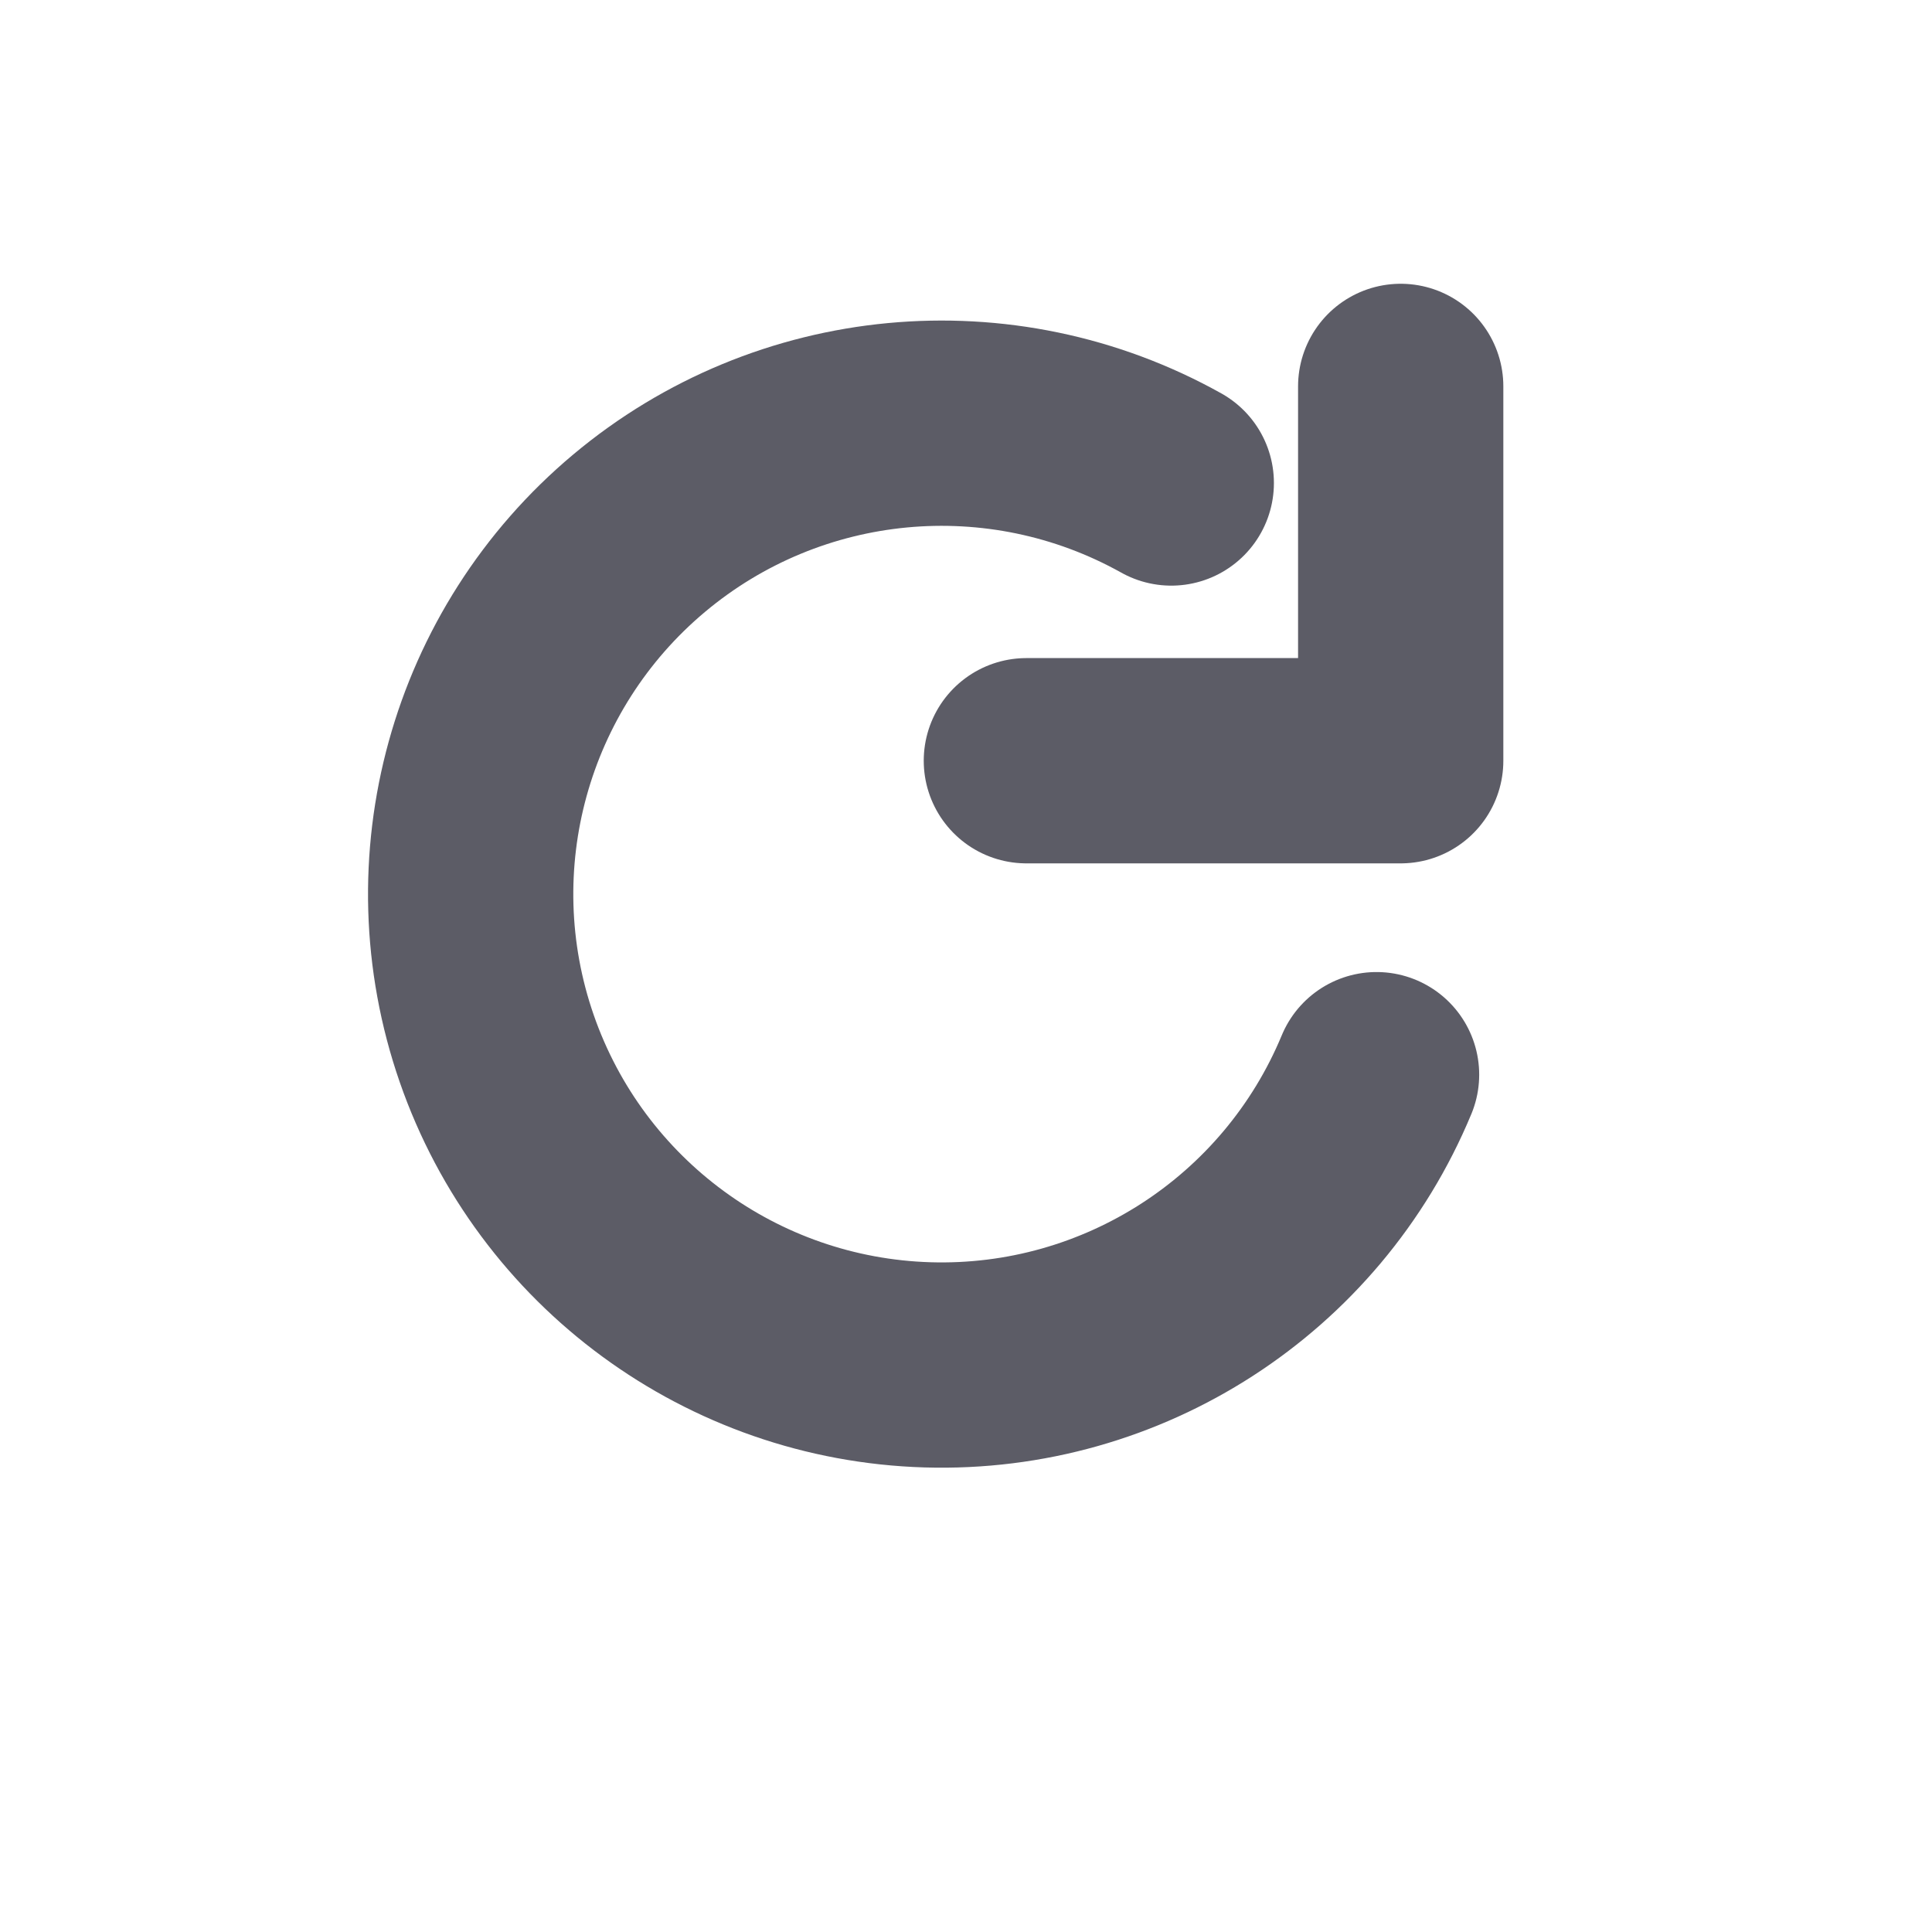
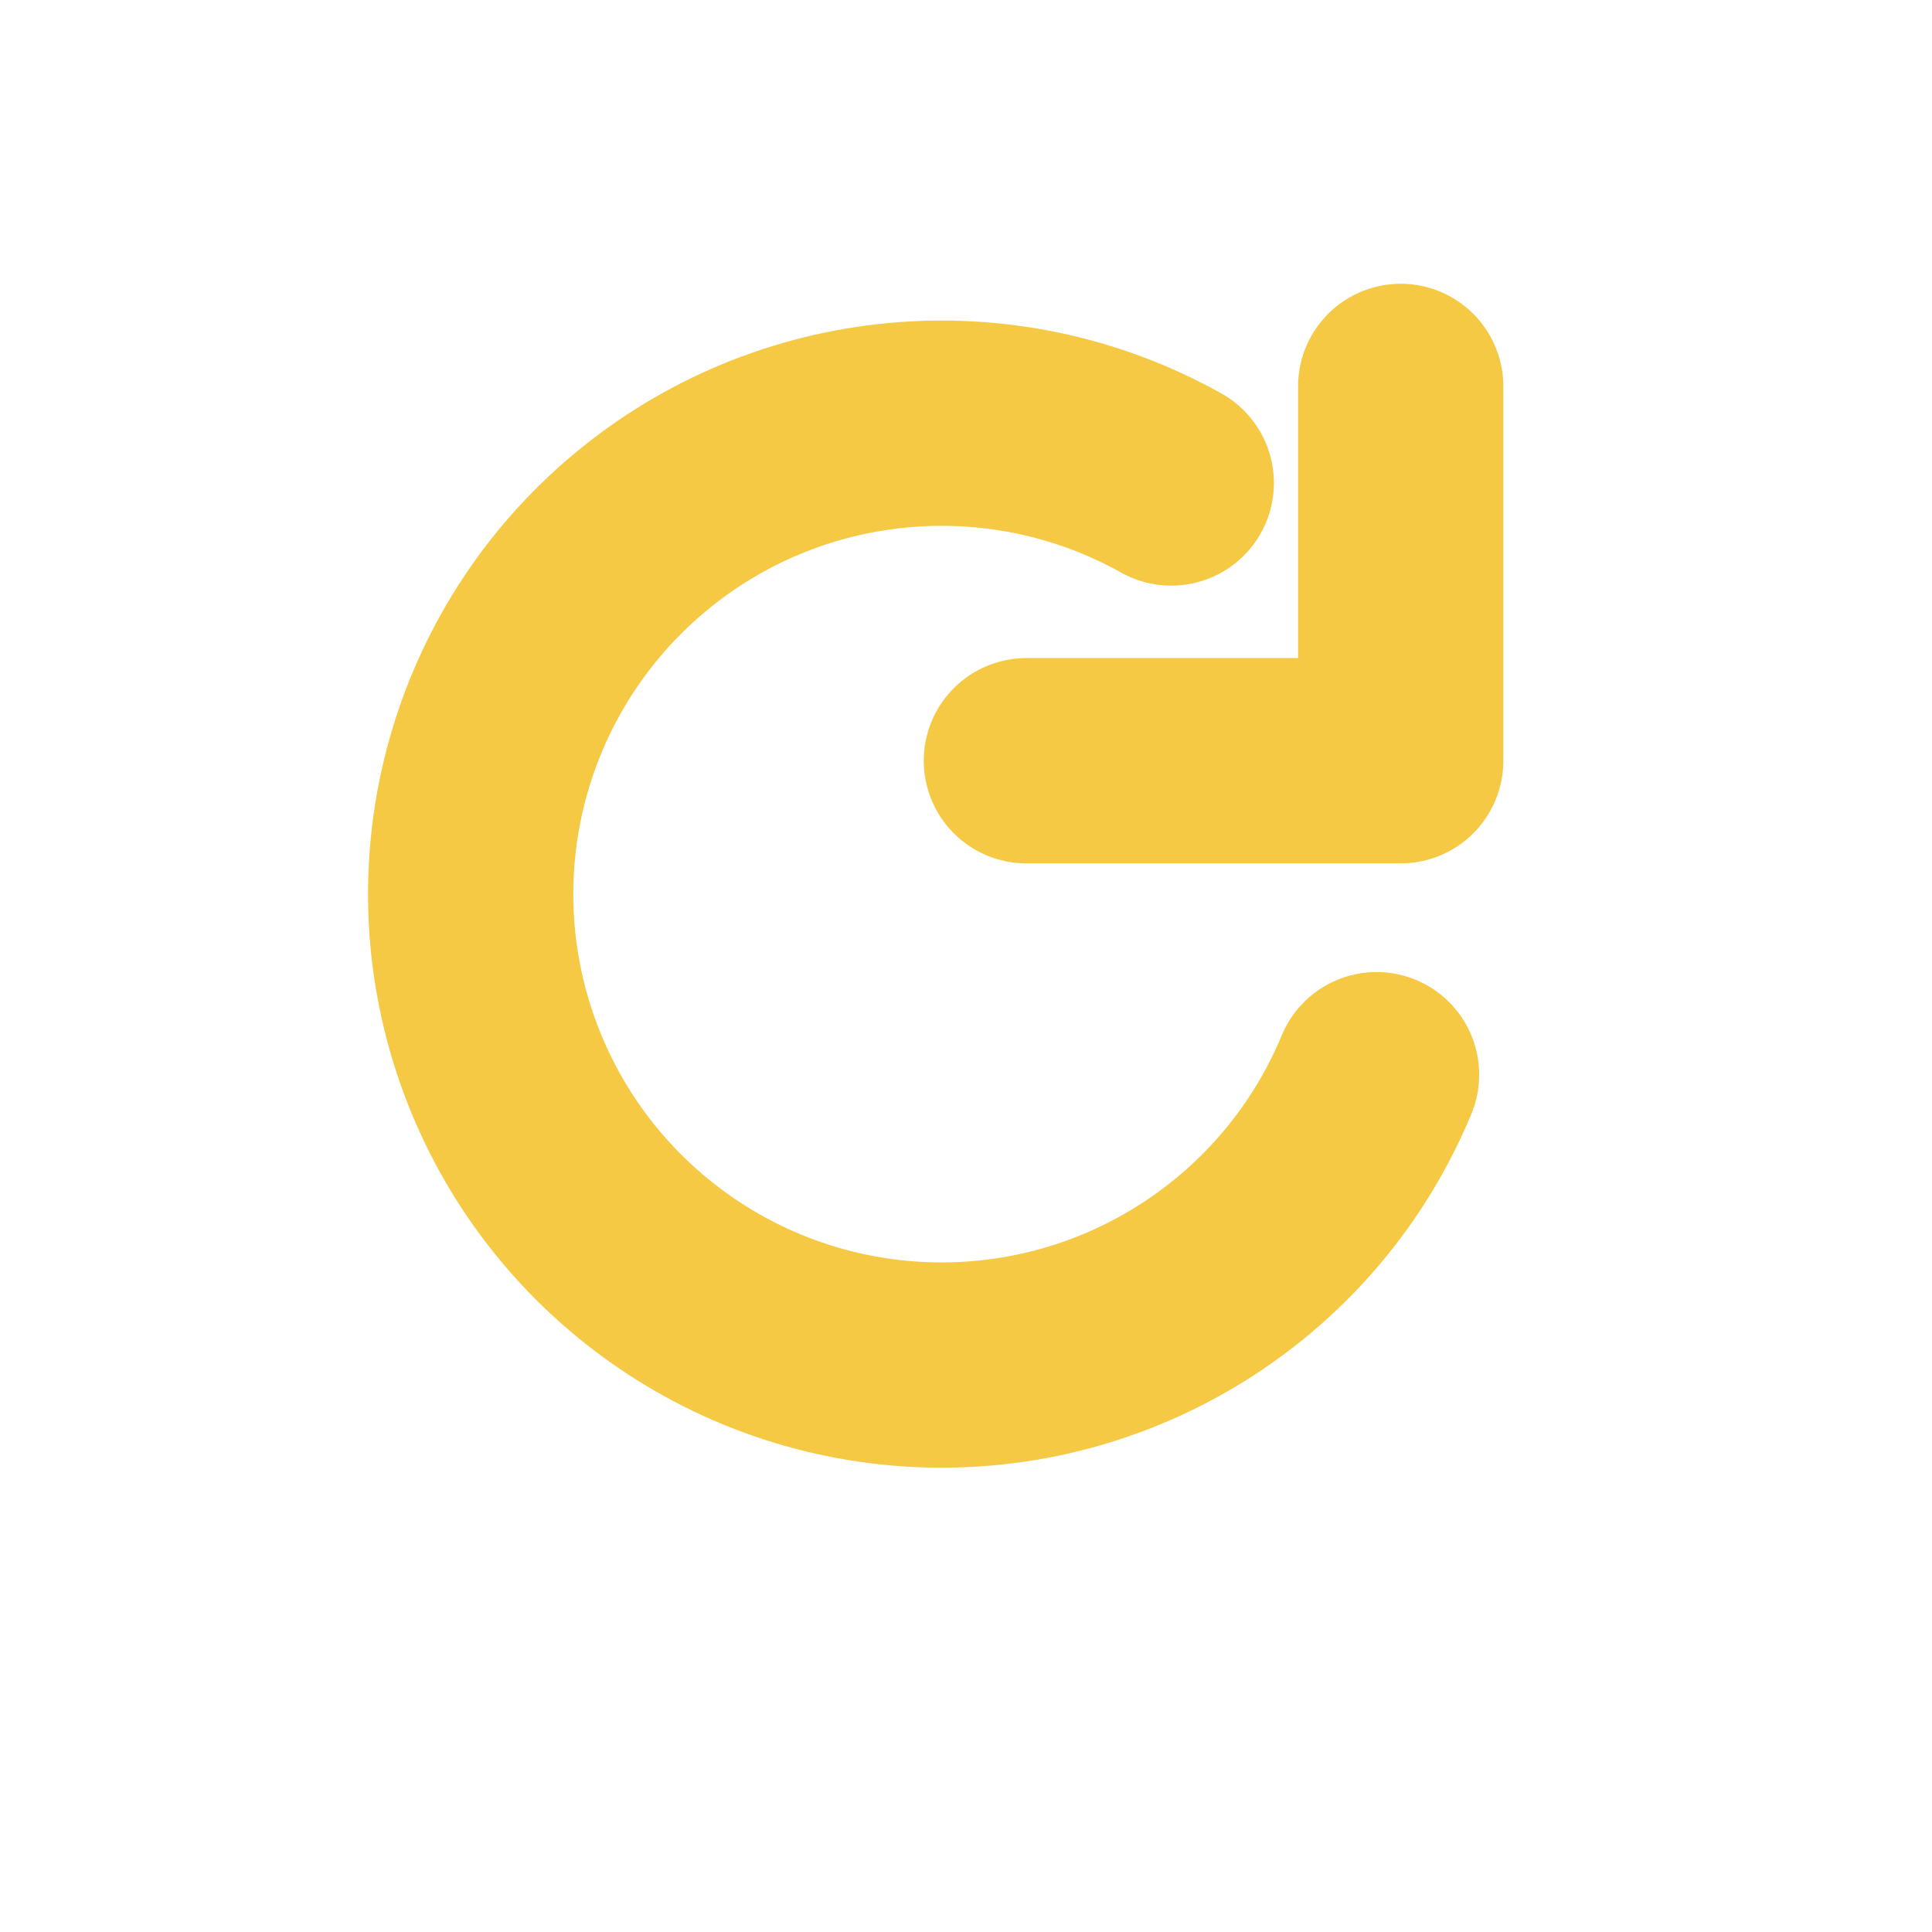
<svg xmlns="http://www.w3.org/2000/svg" viewBox="0 0 32 32">
-   <g fill="none" stroke="#5c5c66" stroke-width="3.4" stroke-linecap="round" stroke-linejoin="round">
+   <g fill="none" stroke="#f6c945" stroke-width="3.4" stroke-linecap="round" stroke-linejoin="round">
    <path d="M22.8 17.8A7.8 7.8 0 1 1 19.4 8" />
    <path d="M23.2 6.4v6.2H17" />
  </g>
</svg>
